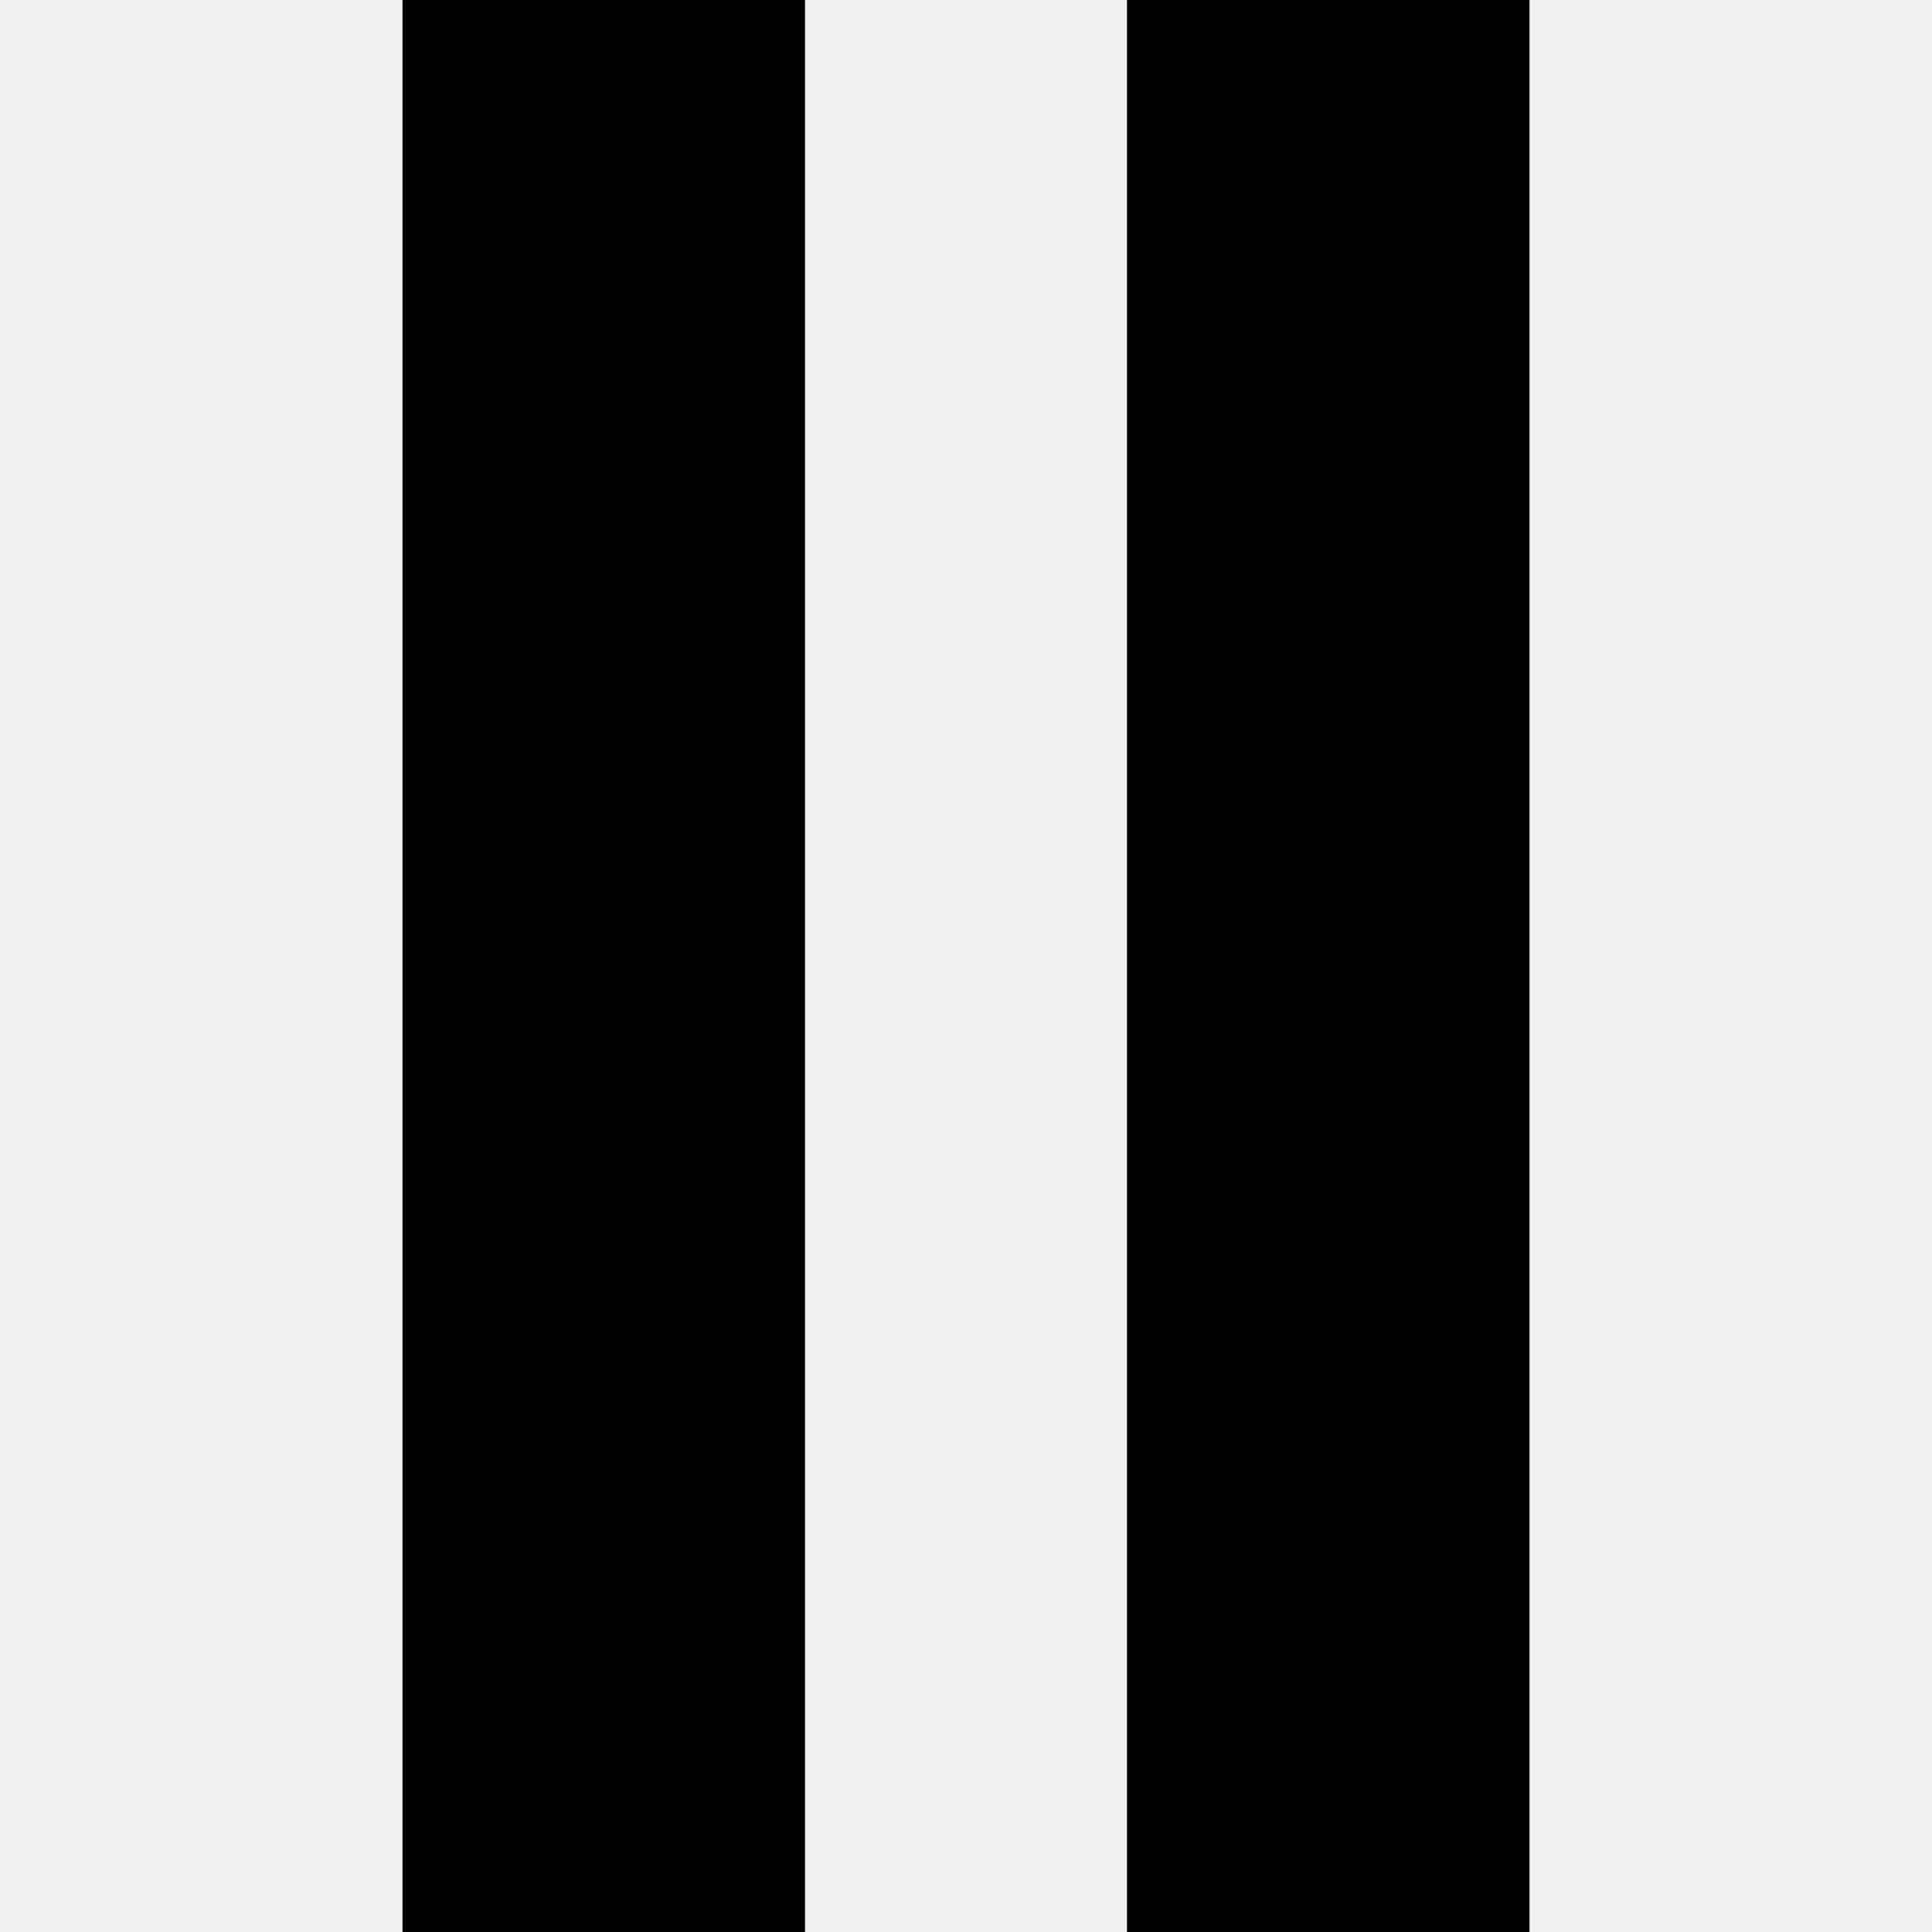
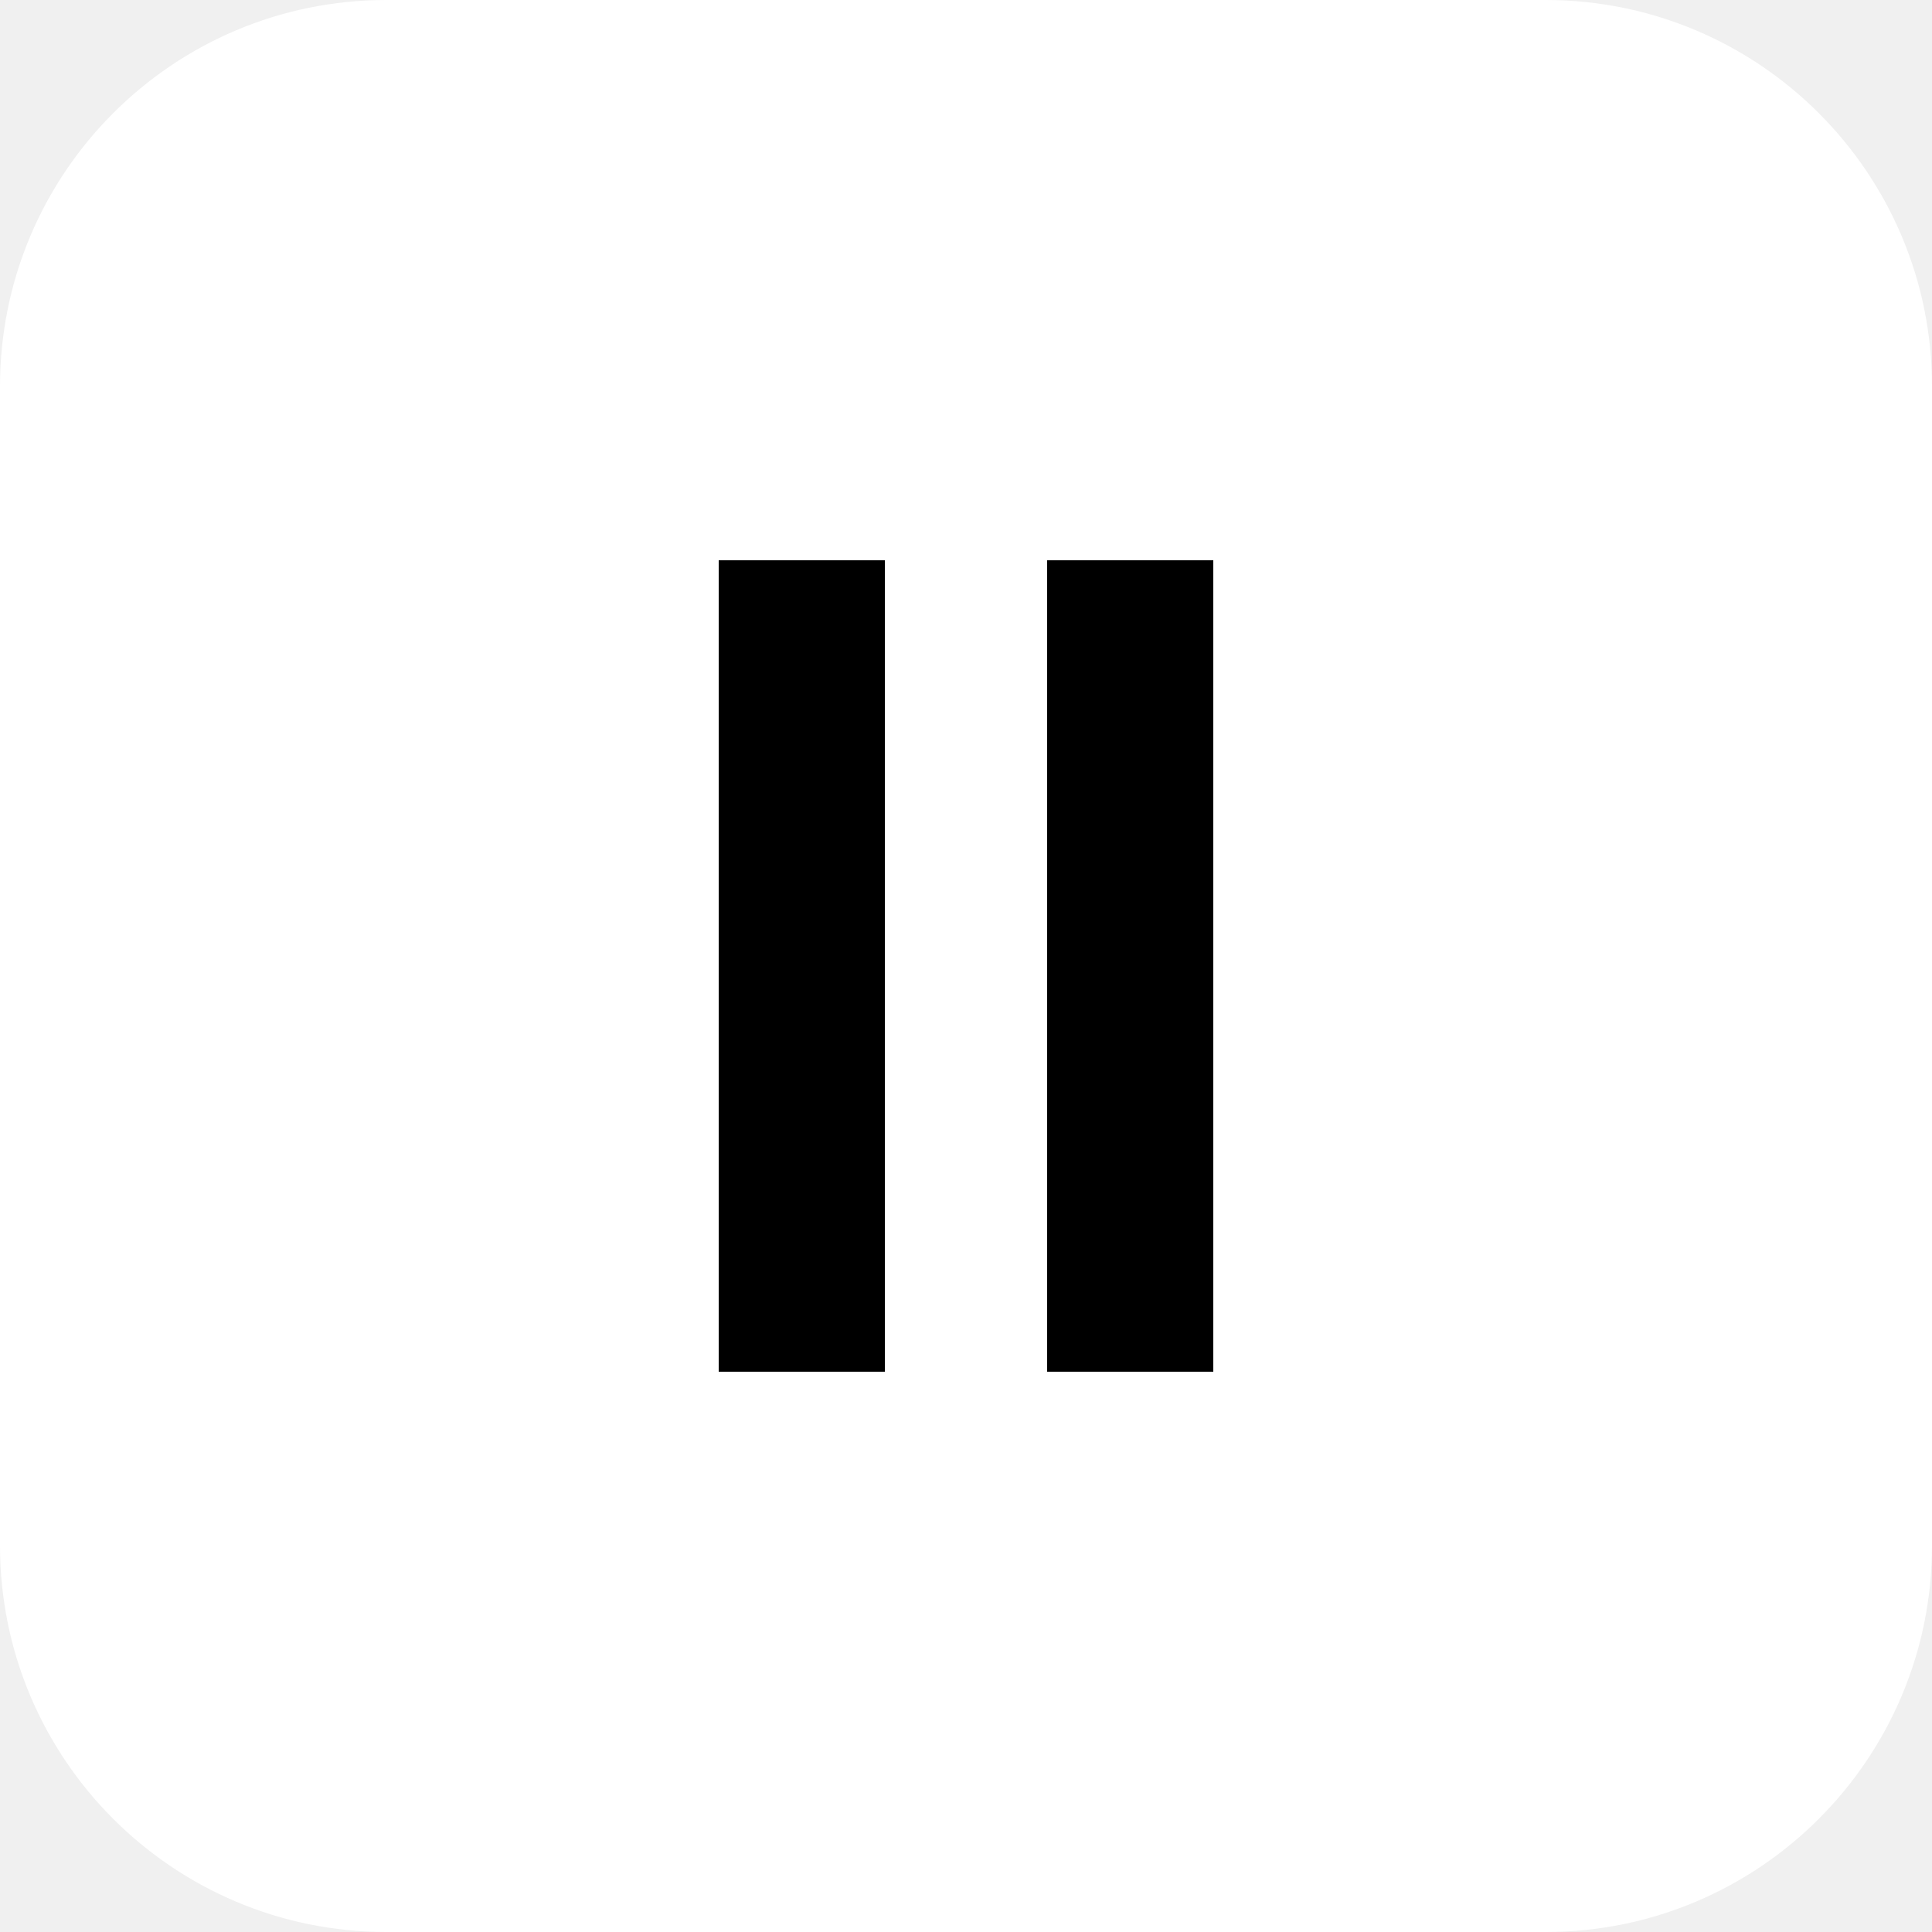
- <svg xmlns="http://www.w3.org/2000/svg" fill="currentColor" fill-rule="evenodd" height="1em" style="flex:none;line-height:1" viewBox="0 0 24 24" width="1em">
-   <path d="M5 0h5v24H5V0zM14 0h5v24h-5V0z" />
+ <svg xmlns="http://www.w3.org/2000/svg" width="500" height="500" viewBox="0 0 500 500" fill="none">
+   <g clip-path="url(#clip0_470_2)">
+     <rect width="500" height="500" rx="100" fill="white" />
+     <path d="M314 355H271V145H314V355Z" fill="black" />
+     <path d="M229 355H186V145H229V355Z" fill="black" />
+   </g>
+   <defs>
+     <clipPath id="clip0_470_2">
+       <rect width="500" height="500" fill="white" />
+     </clipPath>
+   </defs>
</svg>
